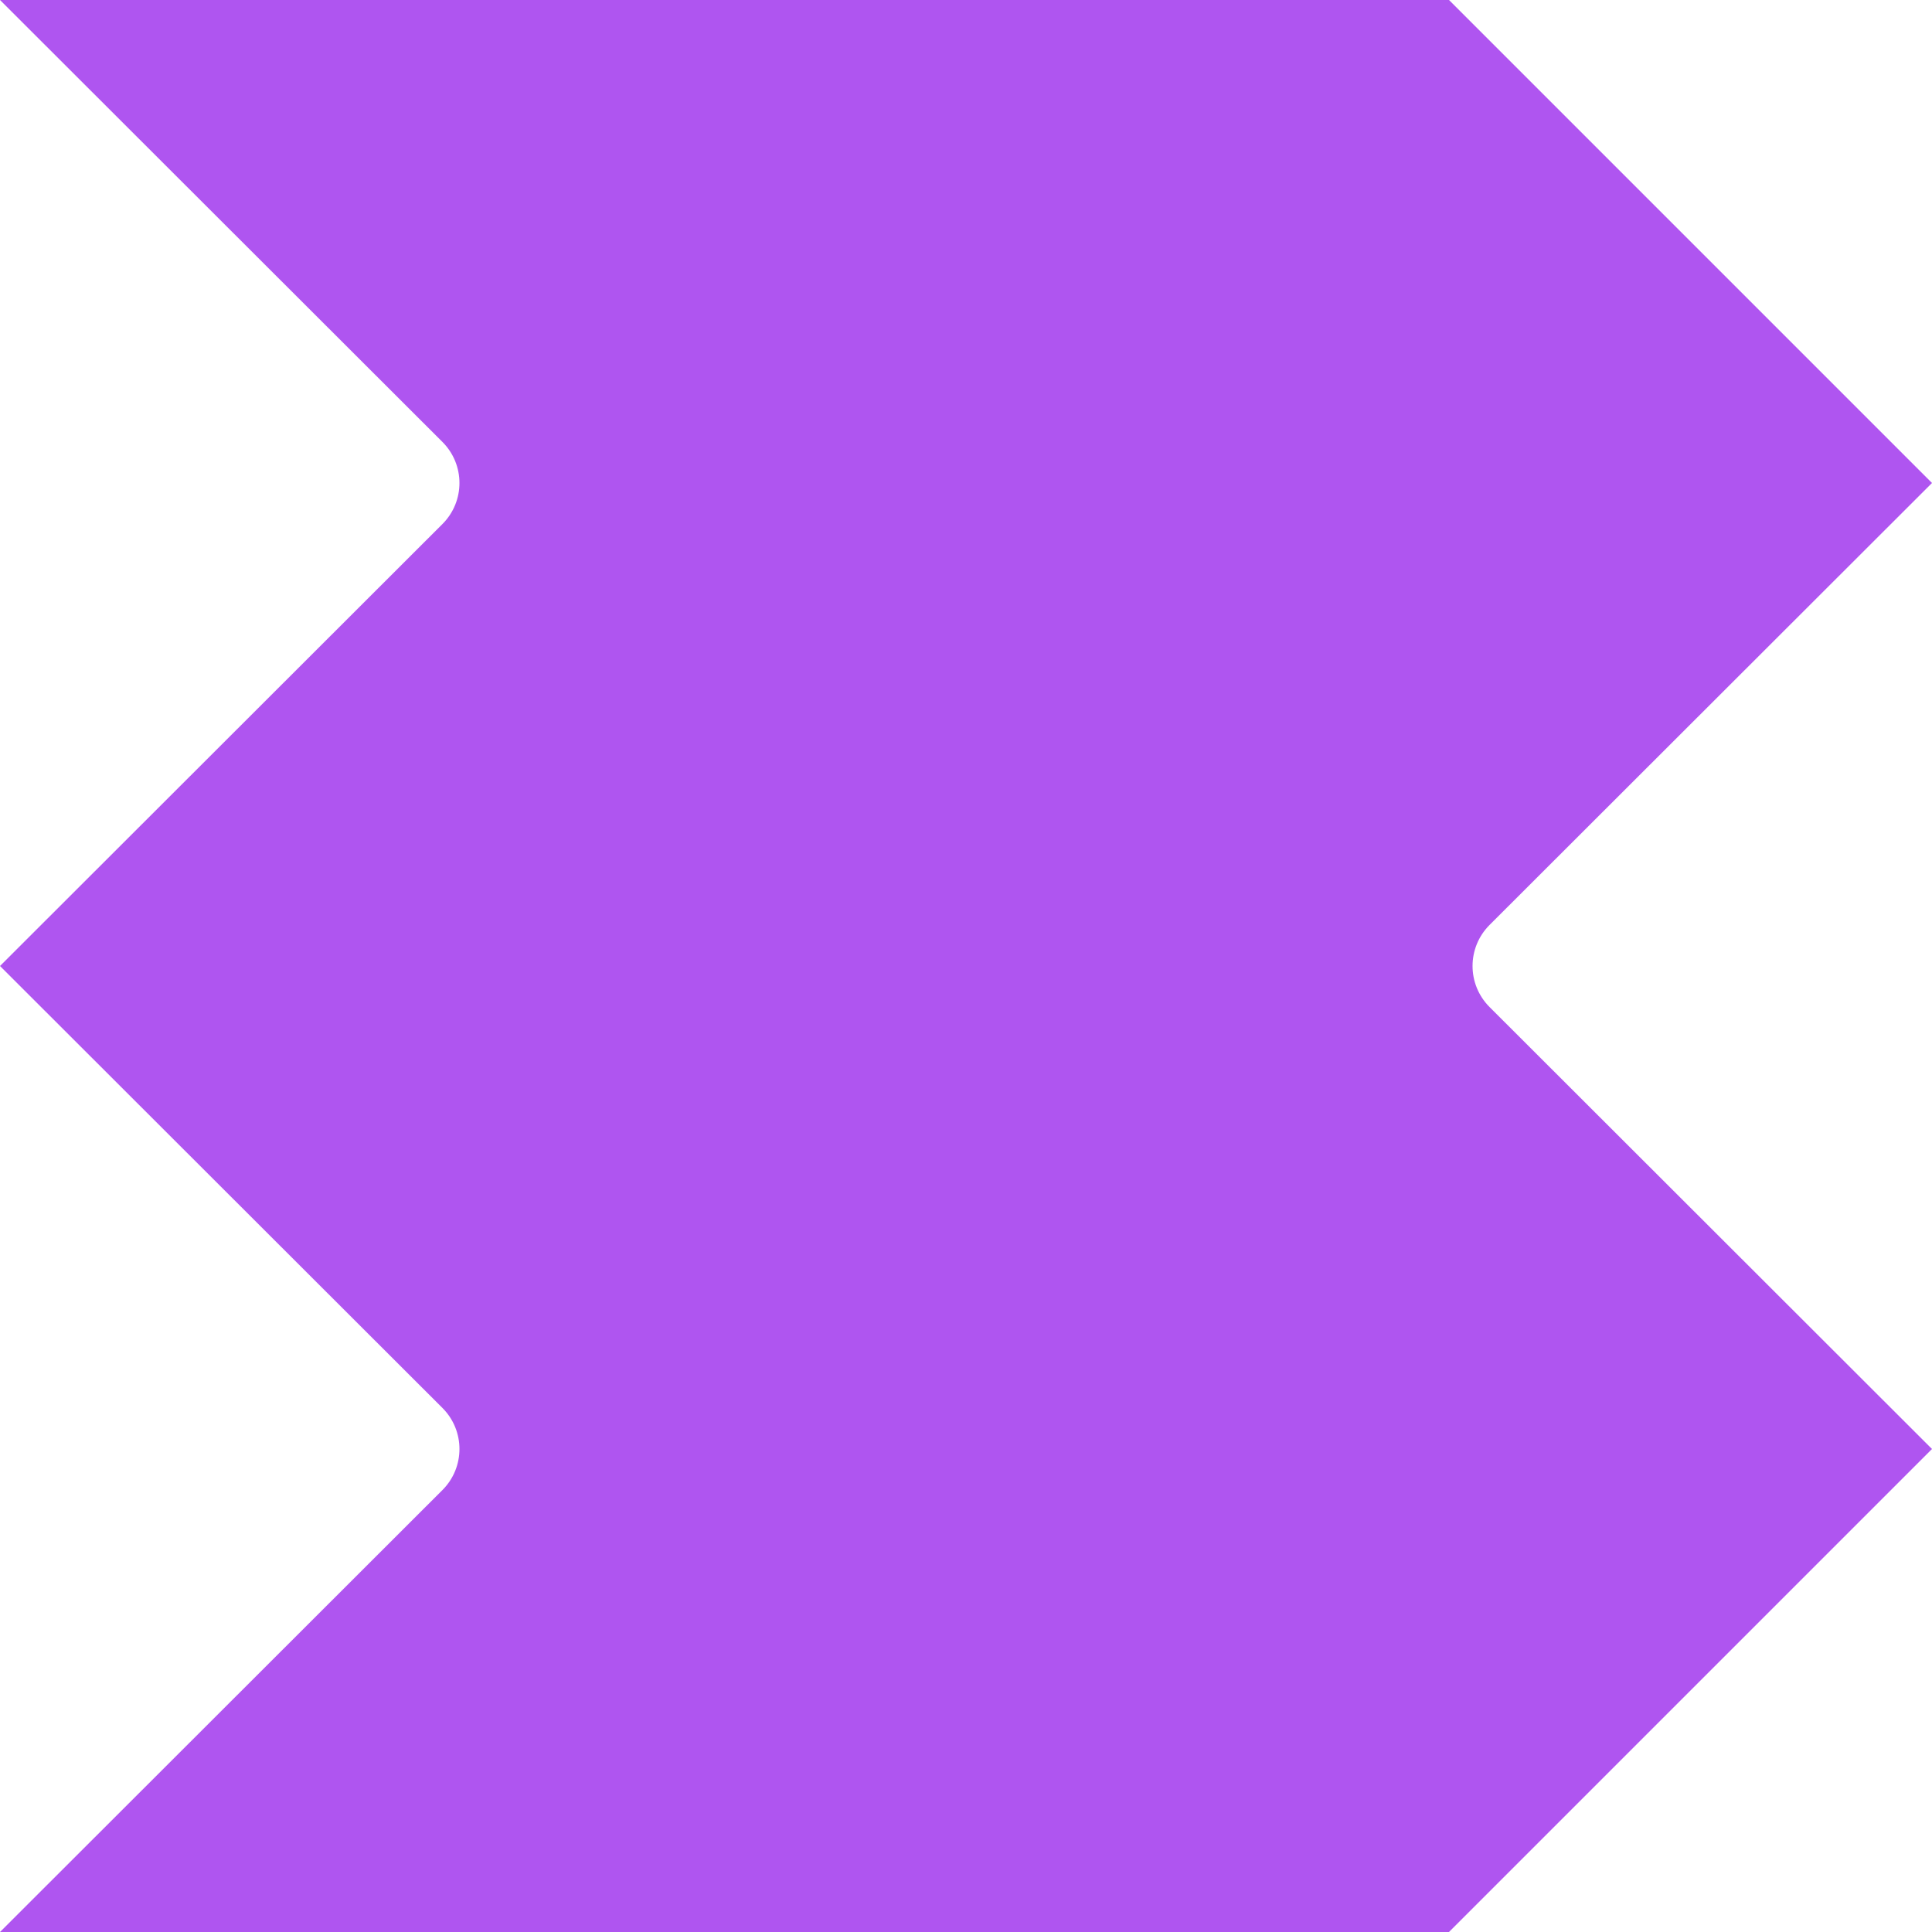
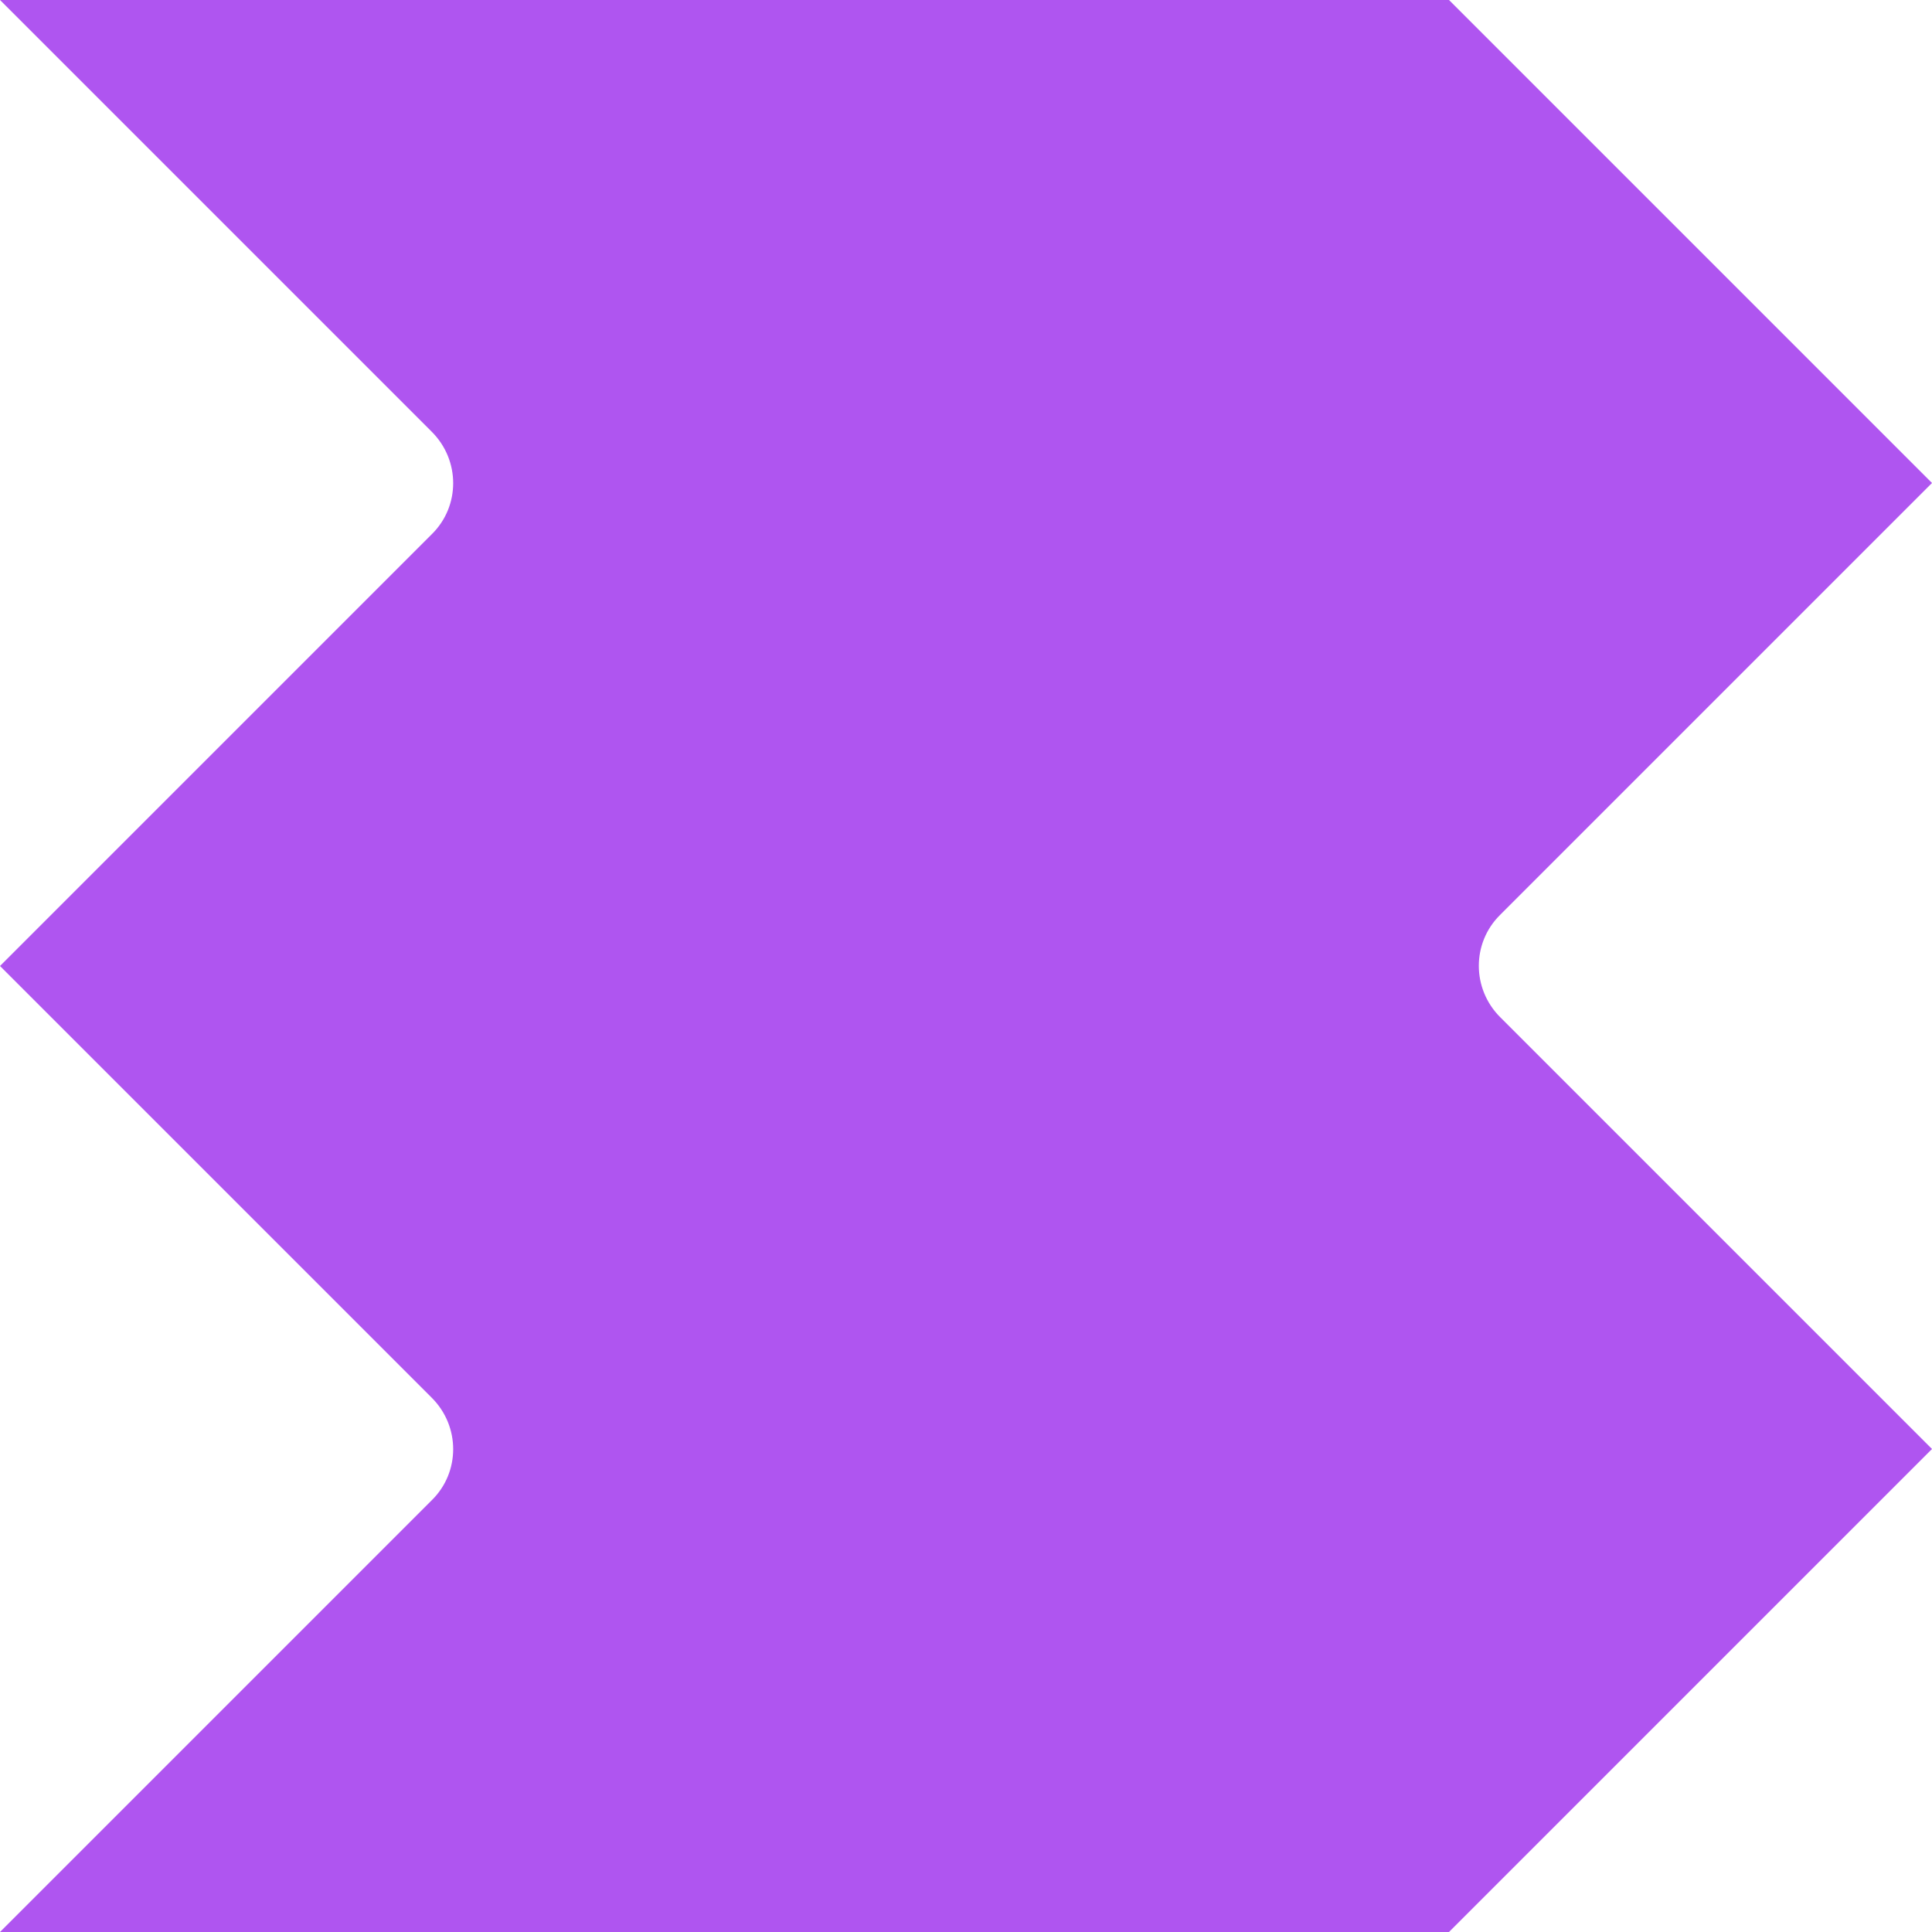
<svg xmlns="http://www.w3.org/2000/svg" version="1.1" id="Layer_1" x="0px" y="0px" viewBox="0 0 400 400" style="enable-background:new 0 0 400 400;" xml:space="preserve">
  <style type="text/css">
	.st0{fill:#AF55F0;}
</style>
-   <path class="st0" d="M400,100L300,0H0l91.6,91.5c4.7,4.7,4.7,12.3,0,17L0,200l91.6,91.5c4.7,4.7,4.7,12.3,0,17L0,400h300l100-100  l-91.6-91.5c-4.7-4.7-4.7-12.3,0-17L400,100z" />
+   <path class="st0" d="M400,100L300,0H0l89.4,89.4c5.9,5.9,5.9,15.4,0,21.2L0,200l89.4,89.4c5.9,5.9,5.9,15.4,0,21.2L0,400h300  l100-100l-89.4-89.4c-5.9-5.9-5.9-15.4,0-21.2L400,100z" />
</svg>
